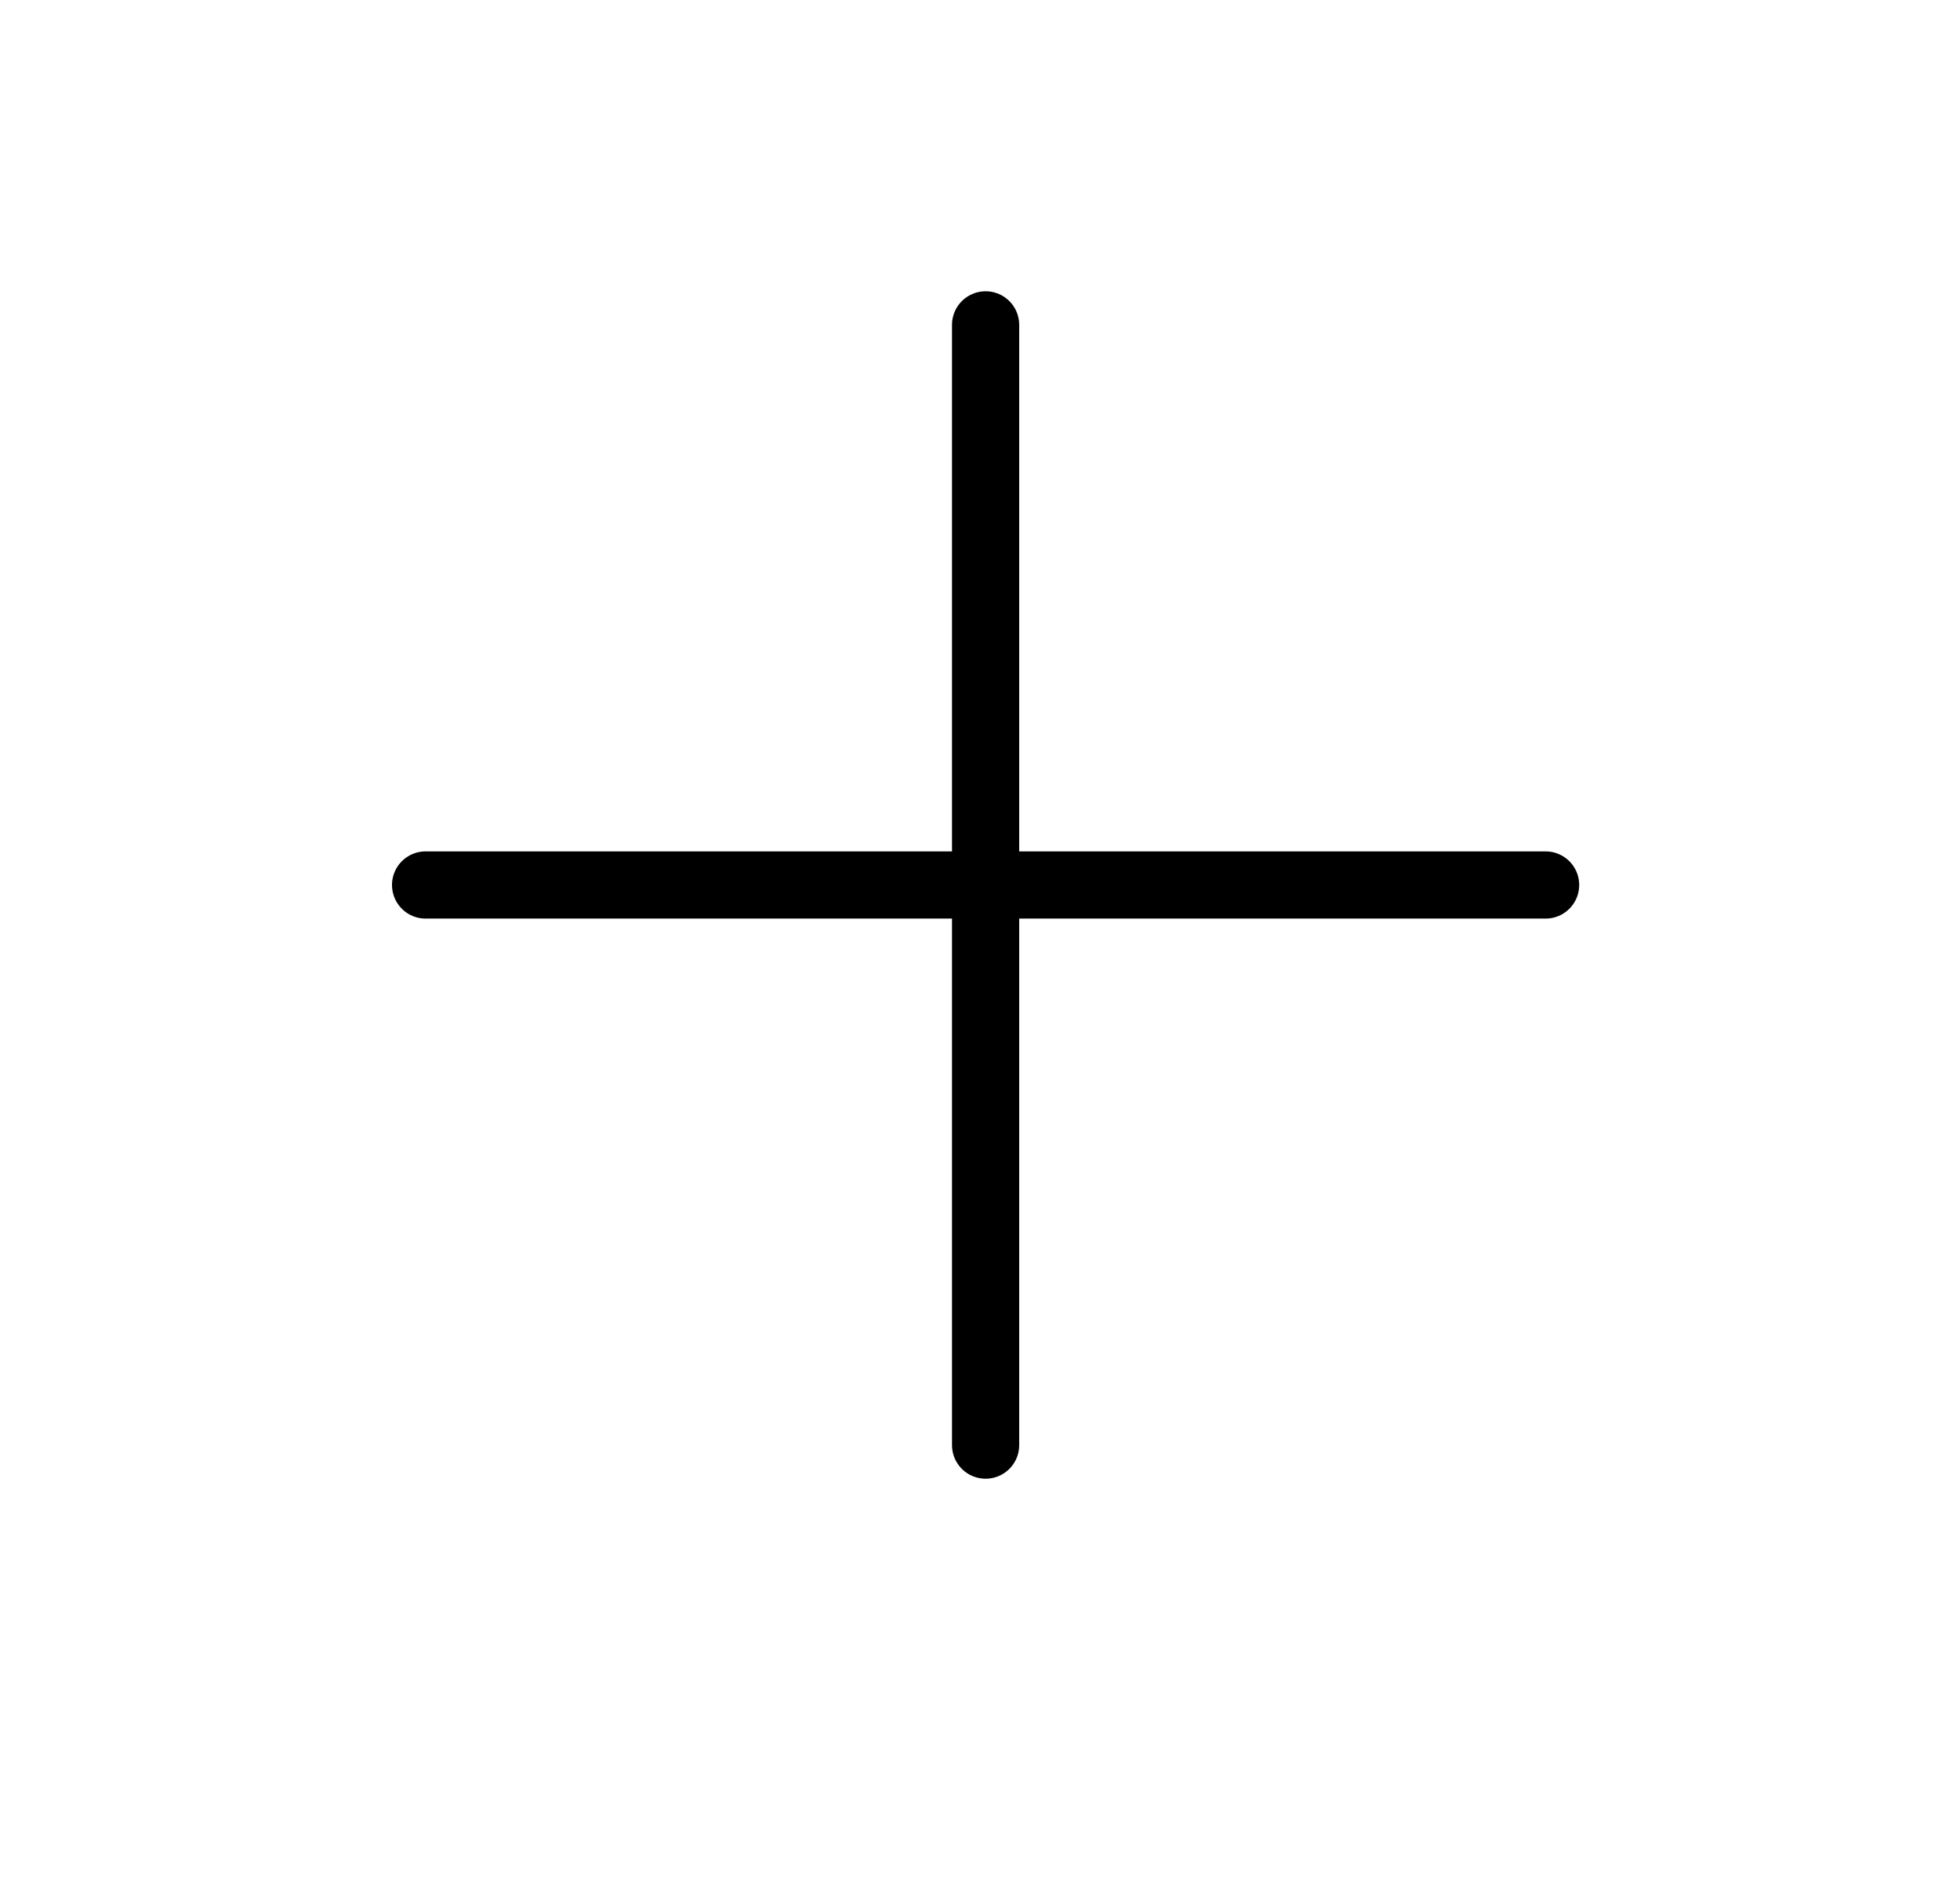
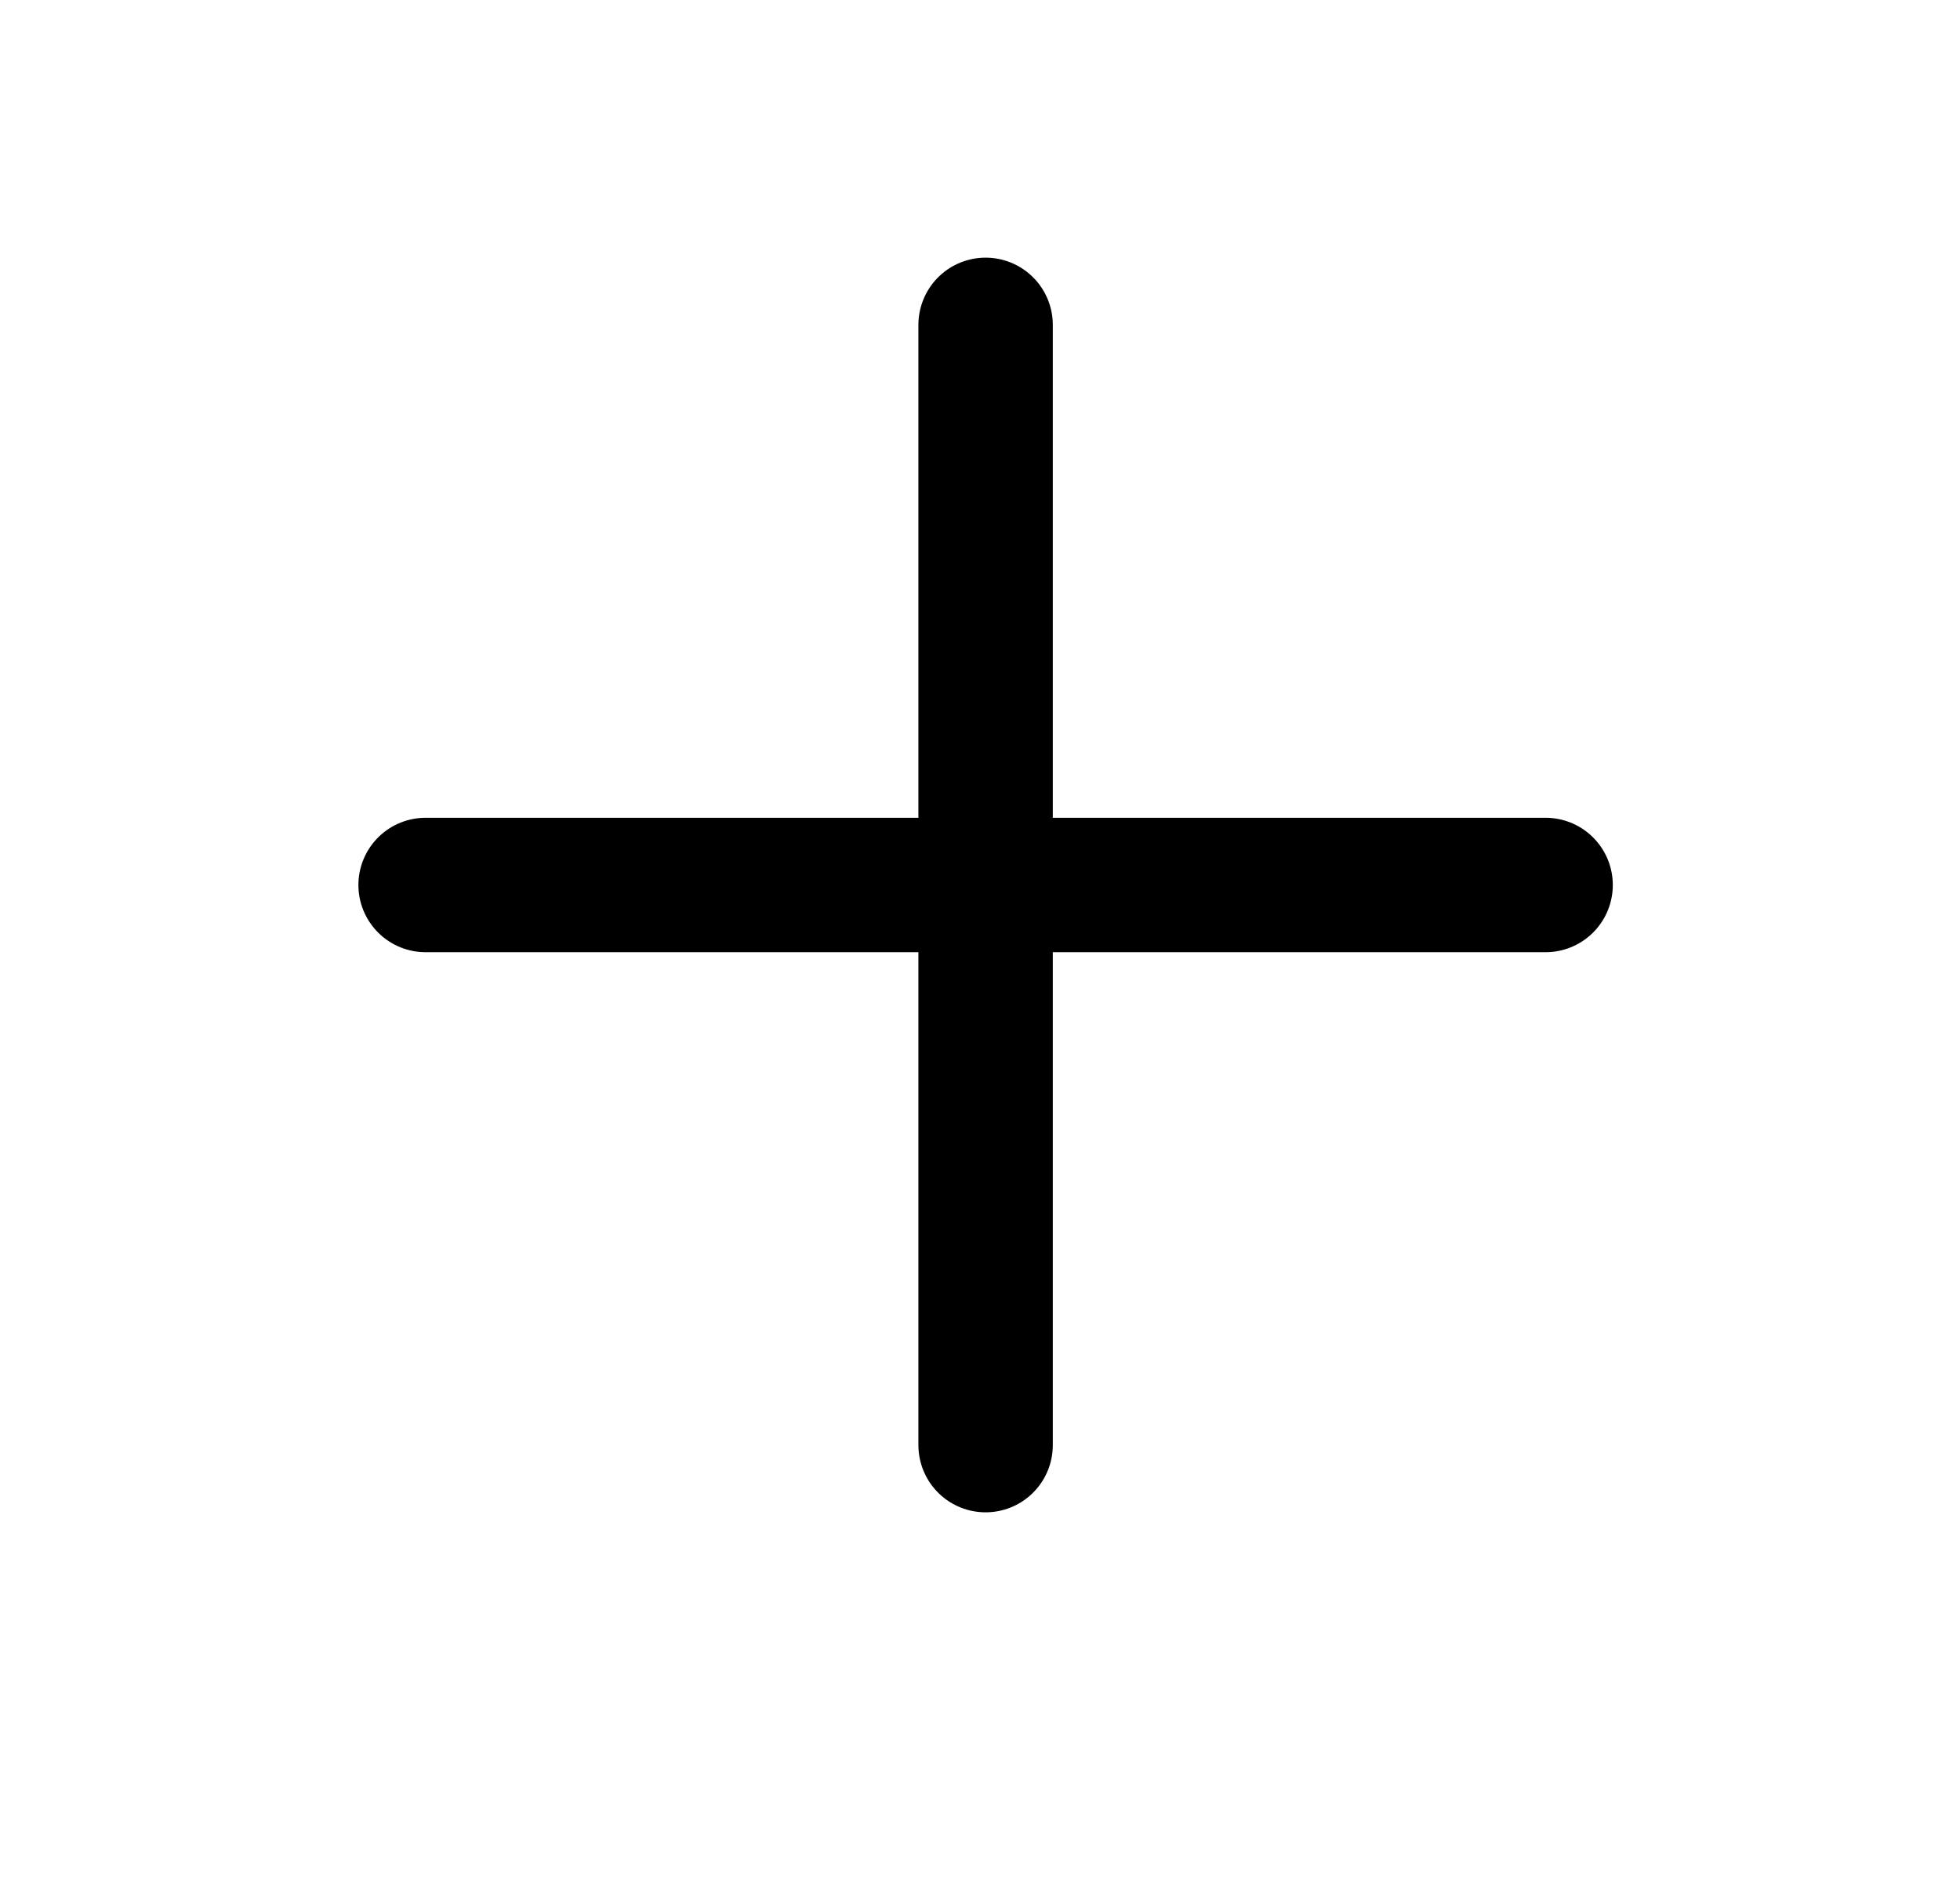
- <svg xmlns="http://www.w3.org/2000/svg" width="30" viewBox="0 0 175 168" fill="none">
-   <path d="M88 129L88 29" stroke="black" stroke-width="6" stroke-linecap="round" />
-   <path d="M38 79H138" stroke="black" stroke-width="6" stroke-linecap="round" />
+ <svg xmlns="http://www.w3.org/2000/svg" width="20" viewBox="0 0 175 168" fill="none">
+   <path d="M88 129L88 29" stroke="black" stroke-width="12" stroke-linecap="round" />
+   <path d="M38 79H138" stroke="black" stroke-width="12" stroke-linecap="round" />
</svg>
